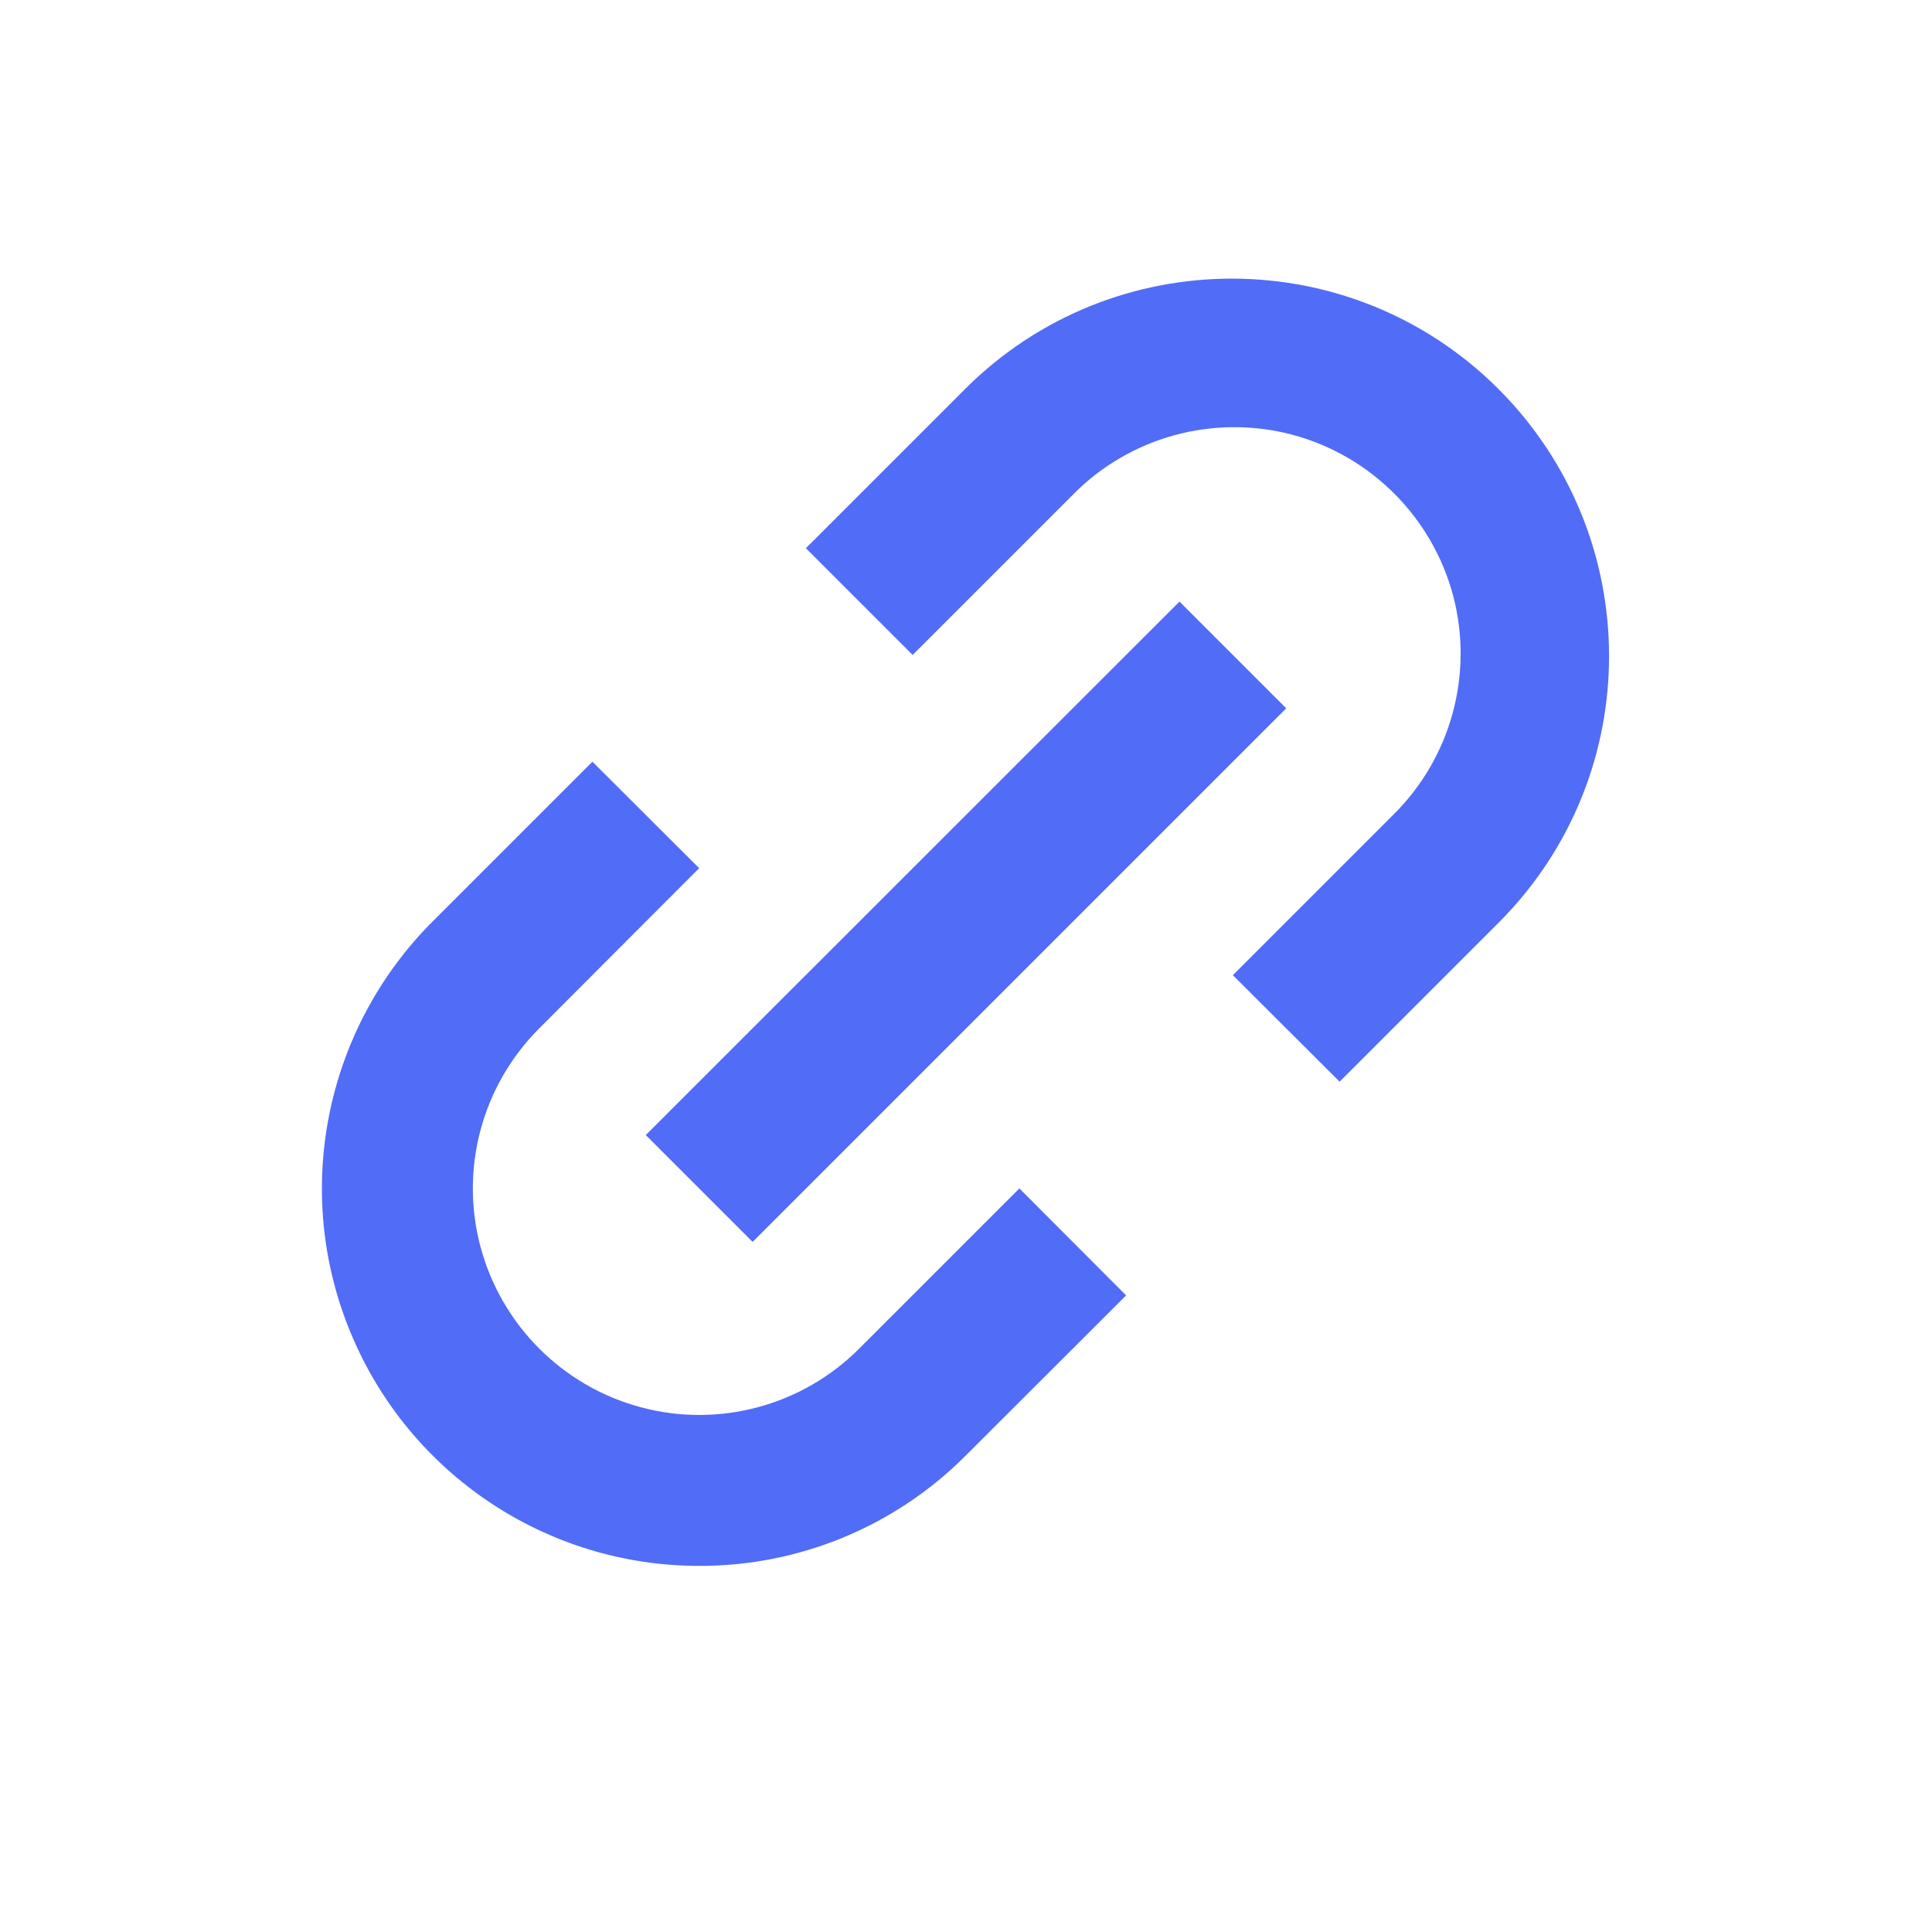
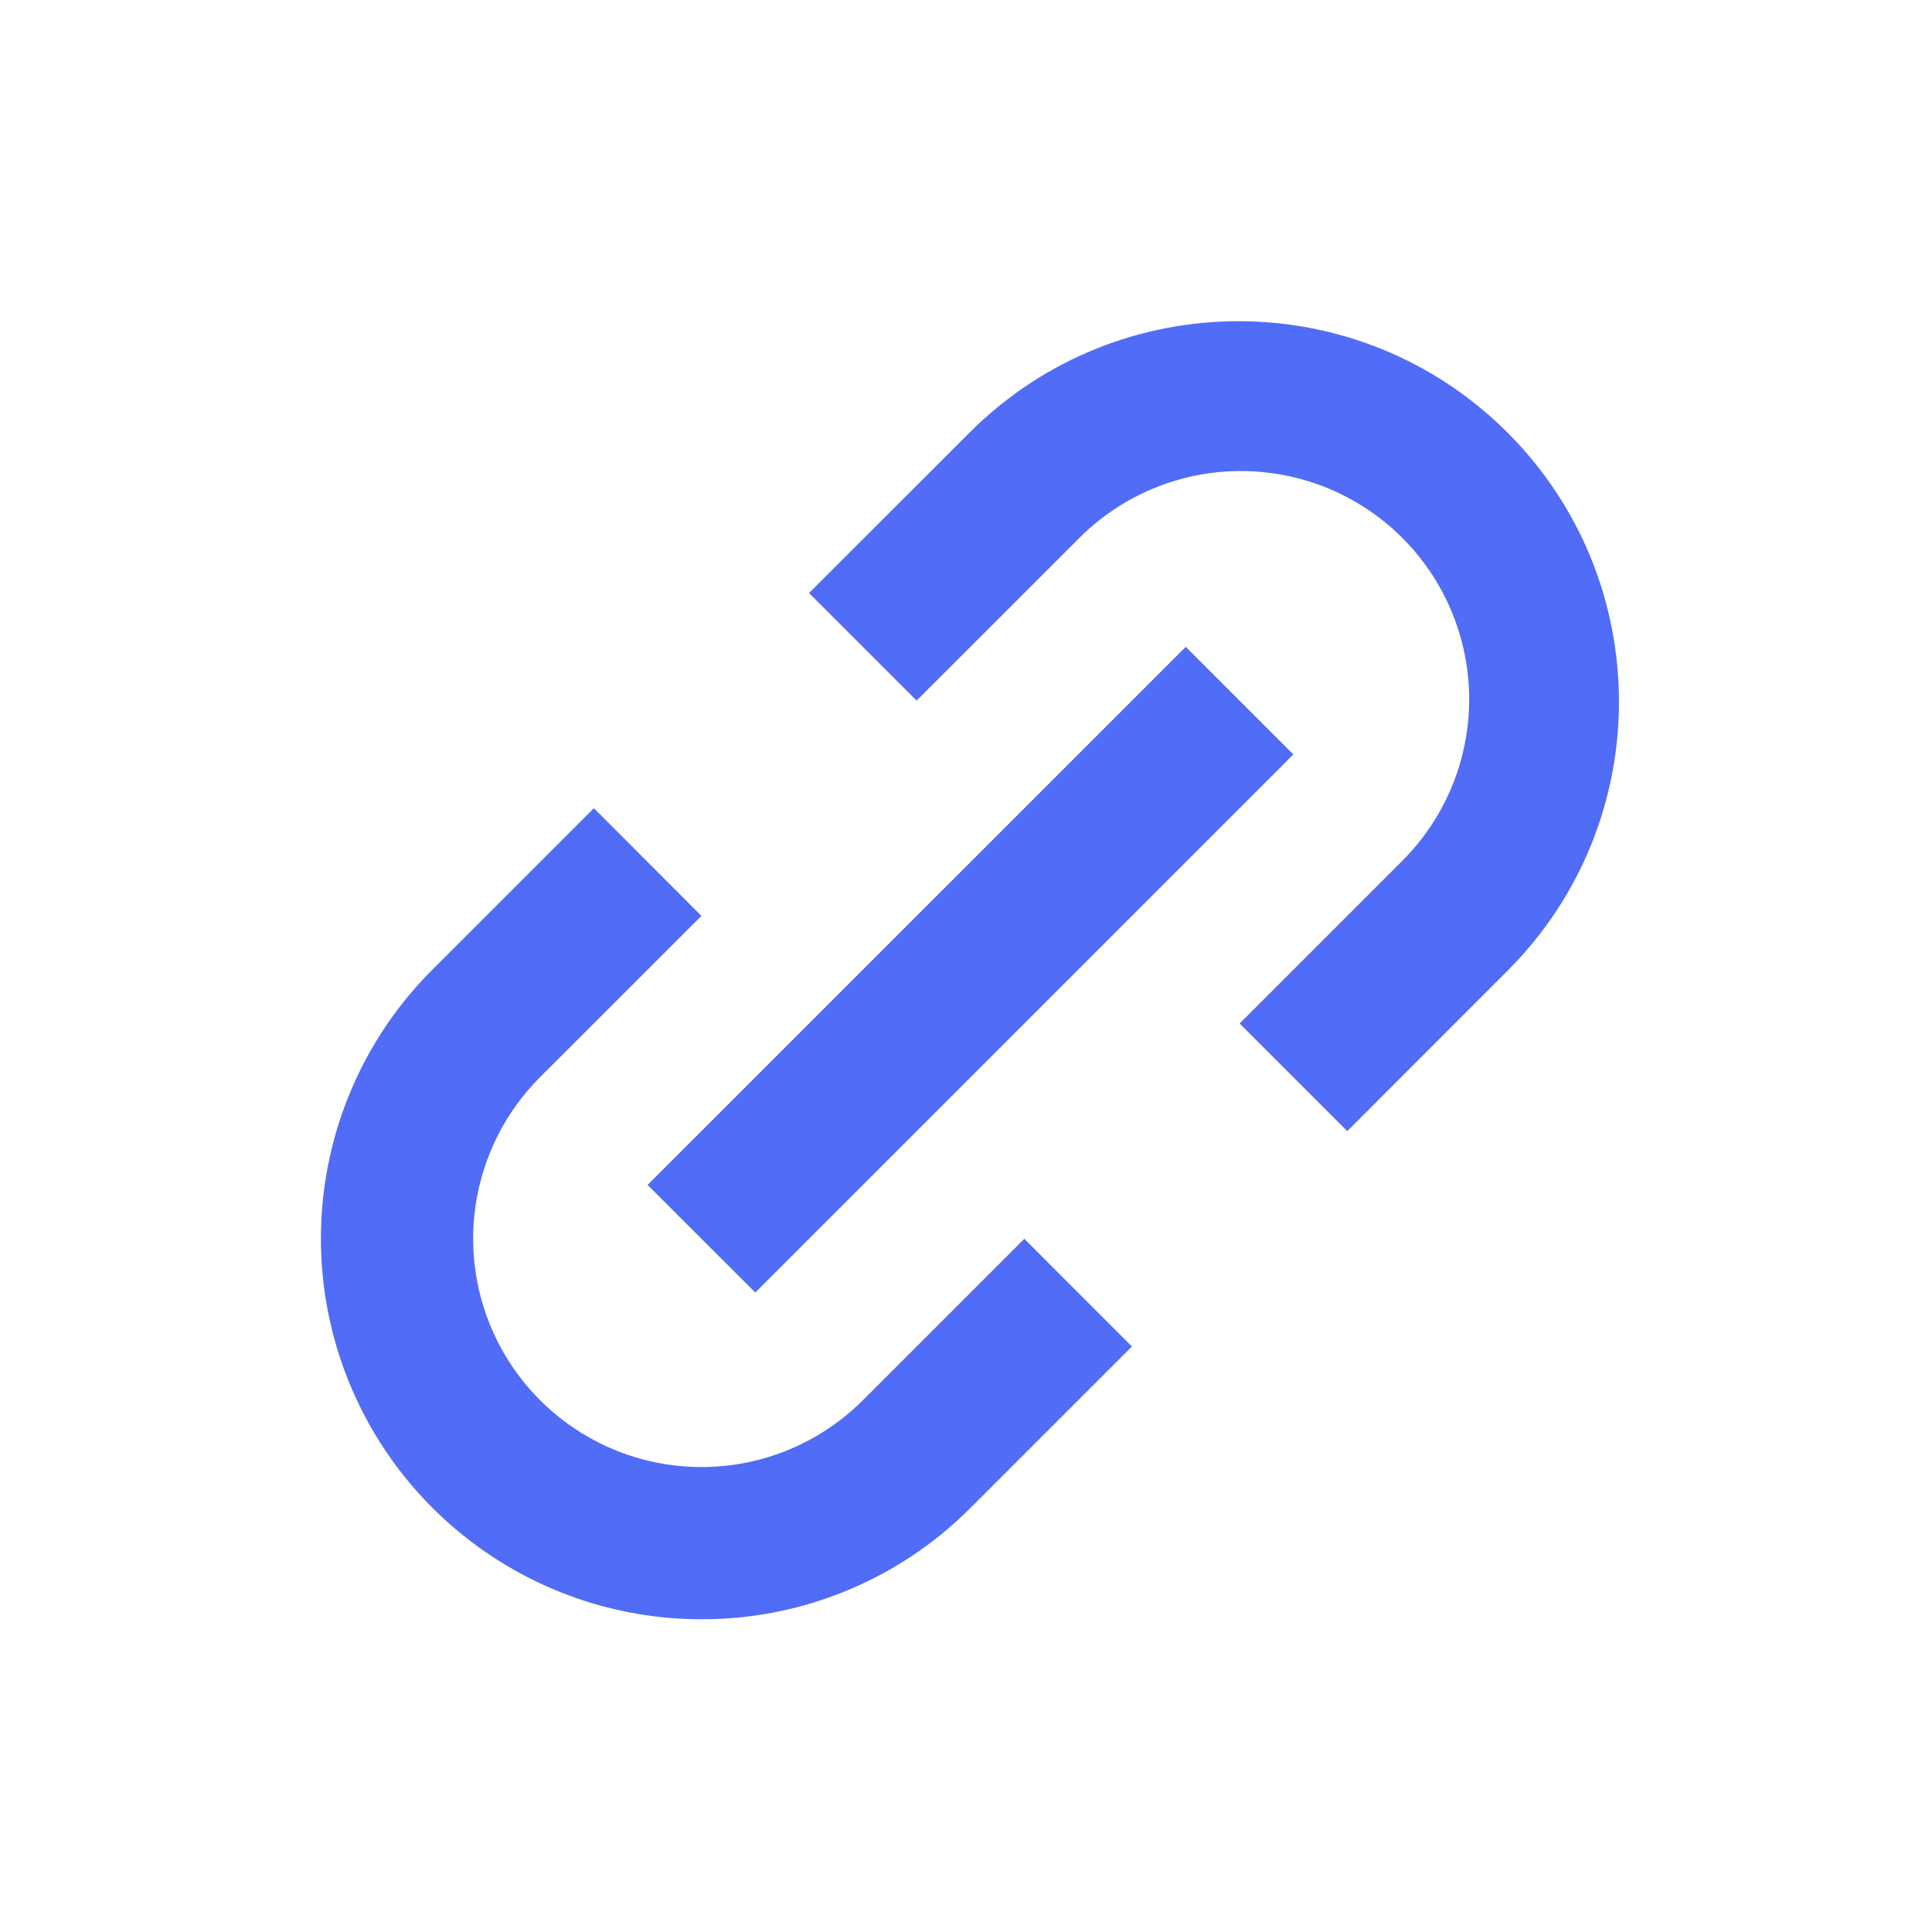
- <svg xmlns="http://www.w3.org/2000/svg" width="8" height="8" viewBox="0 0 8 8" fill="none">
-   <path d="M2.895 6.484C2.263 6.484 1.694 6.103 1.452 5.519C1.21 4.936 1.344 4.264 1.79 3.817L2.453 3.154L2.895 3.595L2.233 4.258C1.996 4.495 1.903 4.84 1.99 5.164C2.077 5.487 2.329 5.74 2.653 5.827C2.976 5.914 3.322 5.821 3.558 5.584L4.221 4.921L4.663 5.364L4 6.026C3.708 6.32 3.31 6.485 2.895 6.484ZM3.116 5.142L2.674 4.7L4.884 2.491L5.326 2.933L3.117 5.142L3.116 5.142ZM5.547 4.479L5.105 4.038L5.768 3.375C6.008 3.139 6.103 2.792 6.017 2.466C5.93 2.141 5.676 1.887 5.351 1.8C5.025 1.714 4.678 1.809 4.442 2.049L3.779 2.712L3.337 2.27L4 1.607C4.611 1.001 5.597 1.003 6.205 1.611C6.813 2.22 6.816 3.205 6.21 3.816L5.547 4.479V4.479Z" fill="#516CF7" />
+ <svg xmlns="http://www.w3.org/2000/svg" width="16" height="16" viewBox="0 0 16 16" fill="none">
+   <path d="M5.809 13.41C4.535 13.41 3.386 12.642 2.898 11.465C2.41 10.287 2.679 8.932 3.58 8.031L4.918 6.693L5.809 7.585L4.472 8.921C3.995 9.399 3.808 10.095 3.983 10.748C4.158 11.4 4.667 11.91 5.32 12.085C5.973 12.26 6.669 12.073 7.146 11.596L8.483 10.259L9.374 11.151L8.038 12.487C7.448 13.08 6.645 13.412 5.809 13.41ZM6.255 10.704L5.363 9.813L9.82 5.357L10.711 6.248L6.255 10.704L6.255 10.704ZM11.158 9.368L10.266 8.476L11.602 7.14C12.087 6.663 12.278 5.964 12.104 5.307C11.93 4.651 11.418 4.138 10.761 3.964C10.105 3.79 9.405 3.981 8.929 4.465L7.591 5.802L6.7 4.911L8.038 3.574C9.27 2.352 11.258 2.356 12.485 3.583C13.711 4.81 13.716 6.798 12.494 8.03L11.158 9.367V9.368Z" fill="#516CF7" />
</svg>
